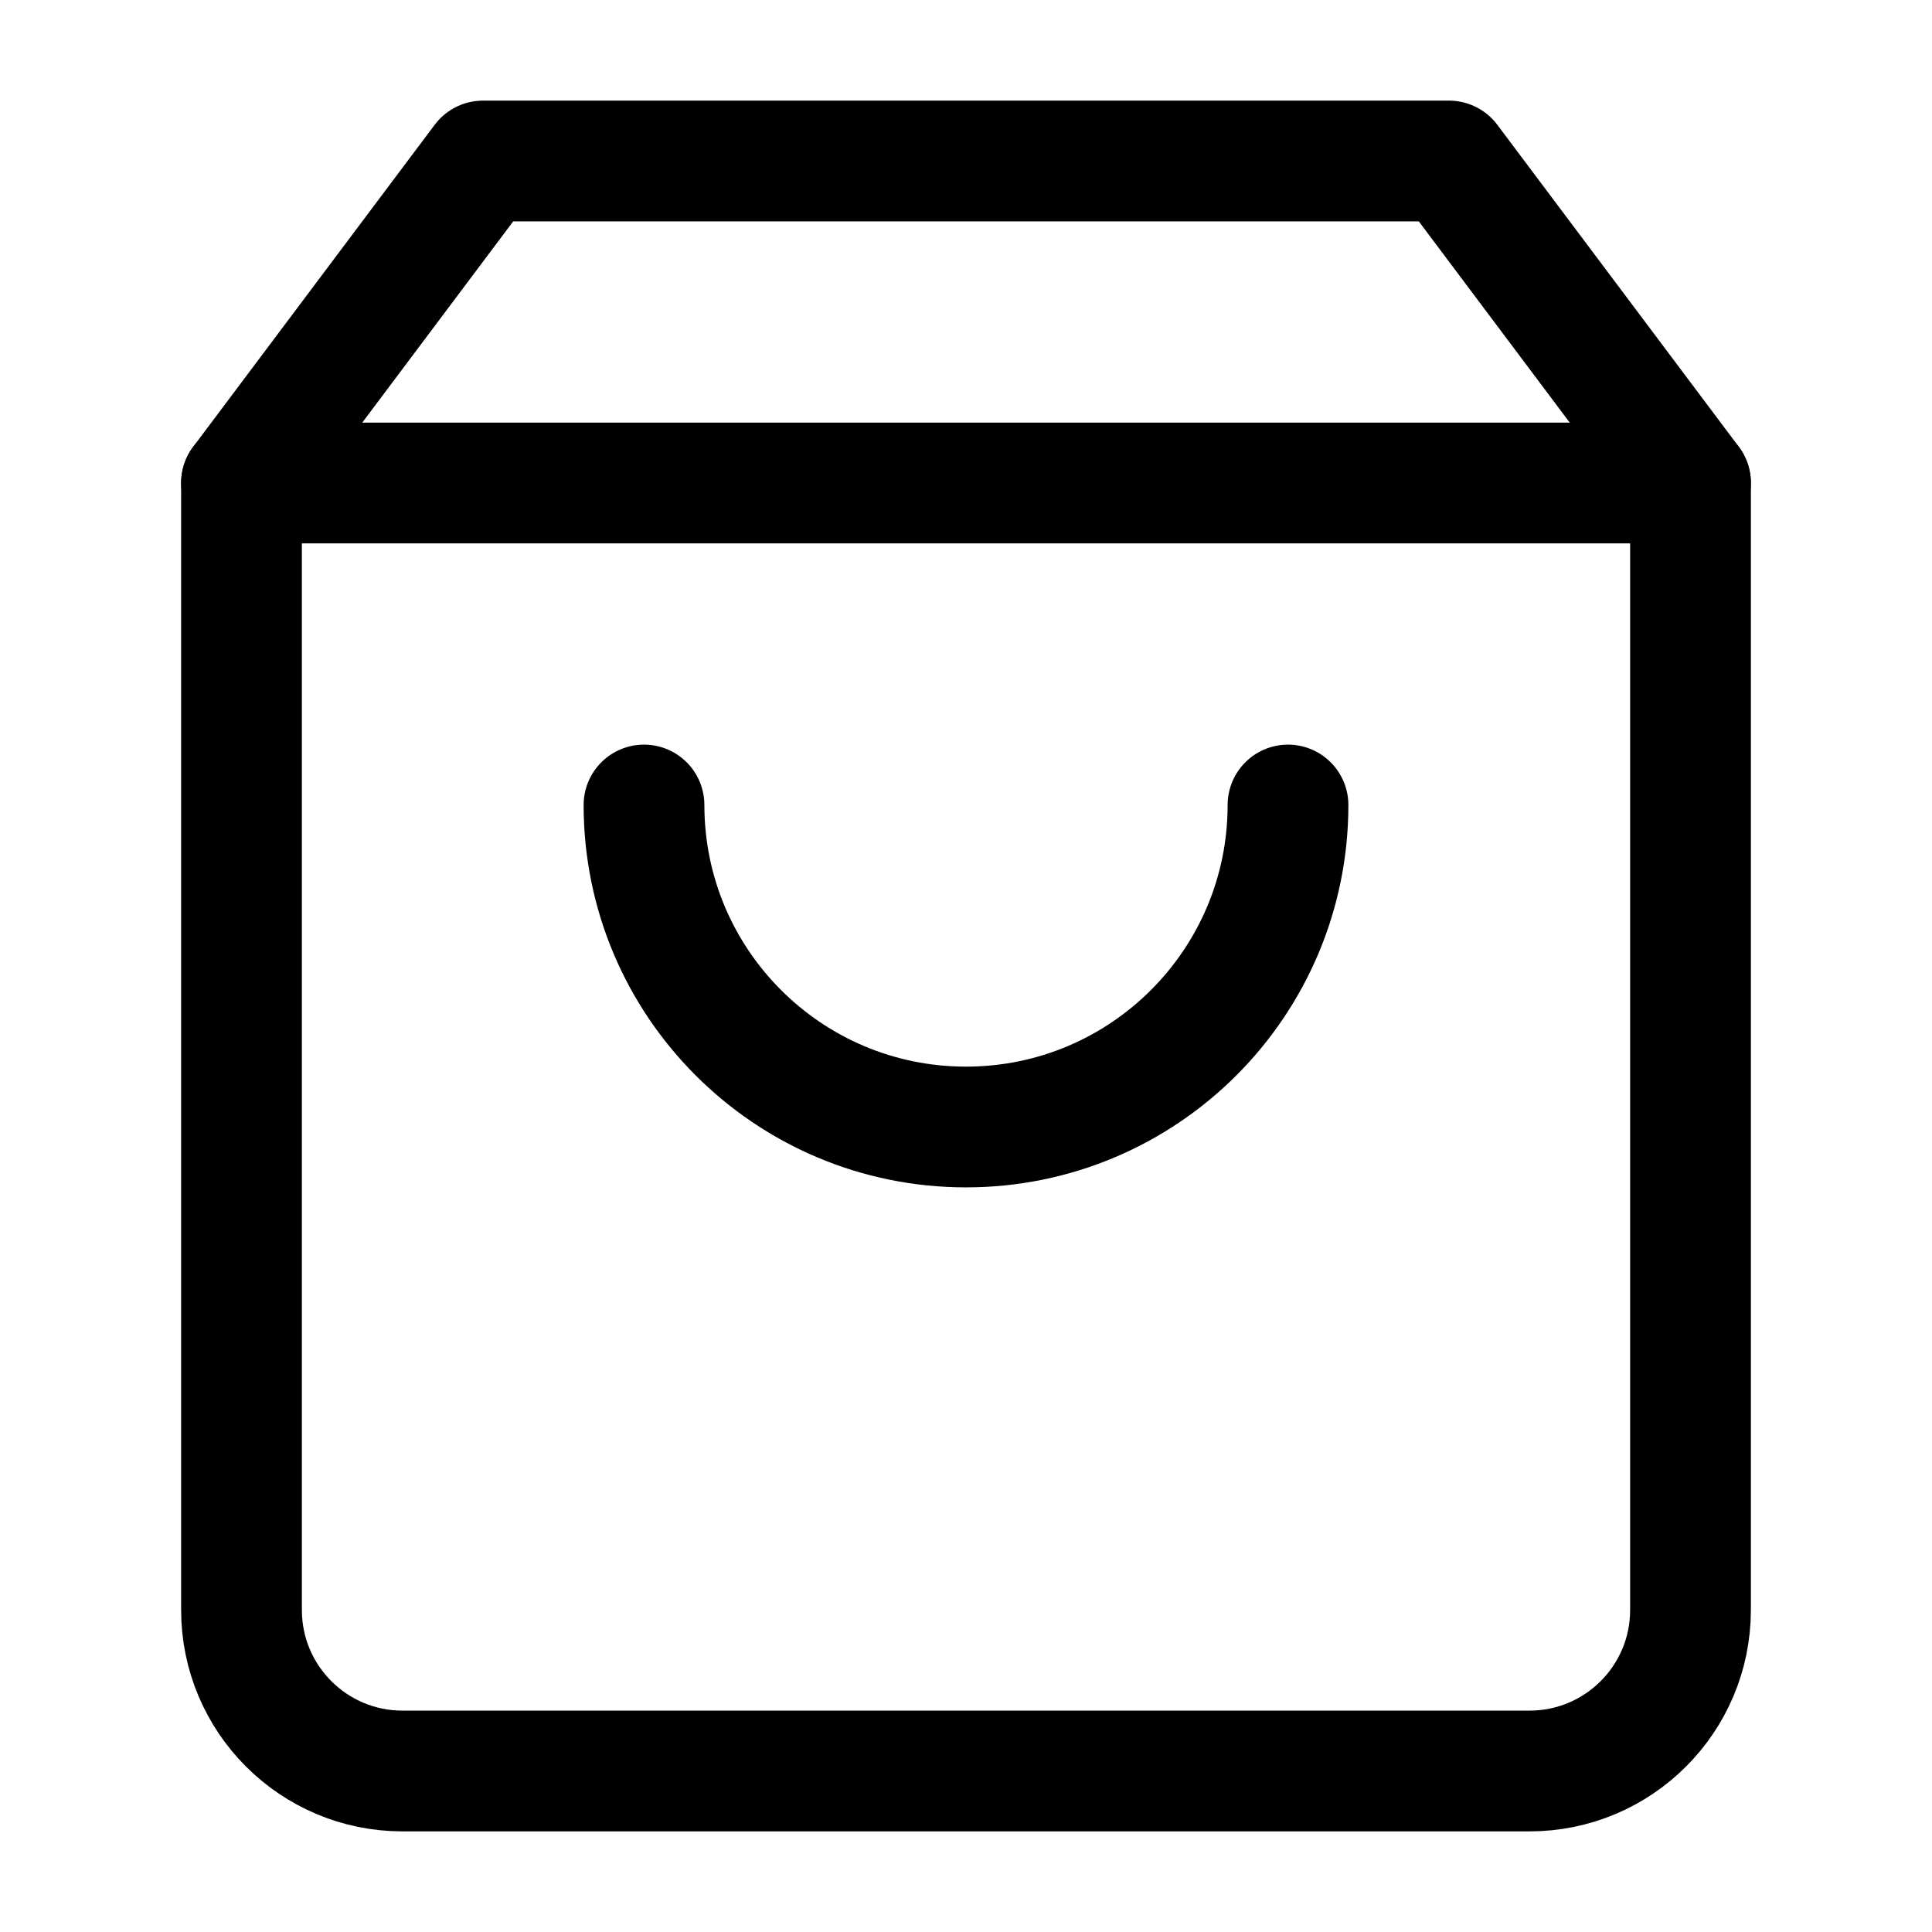
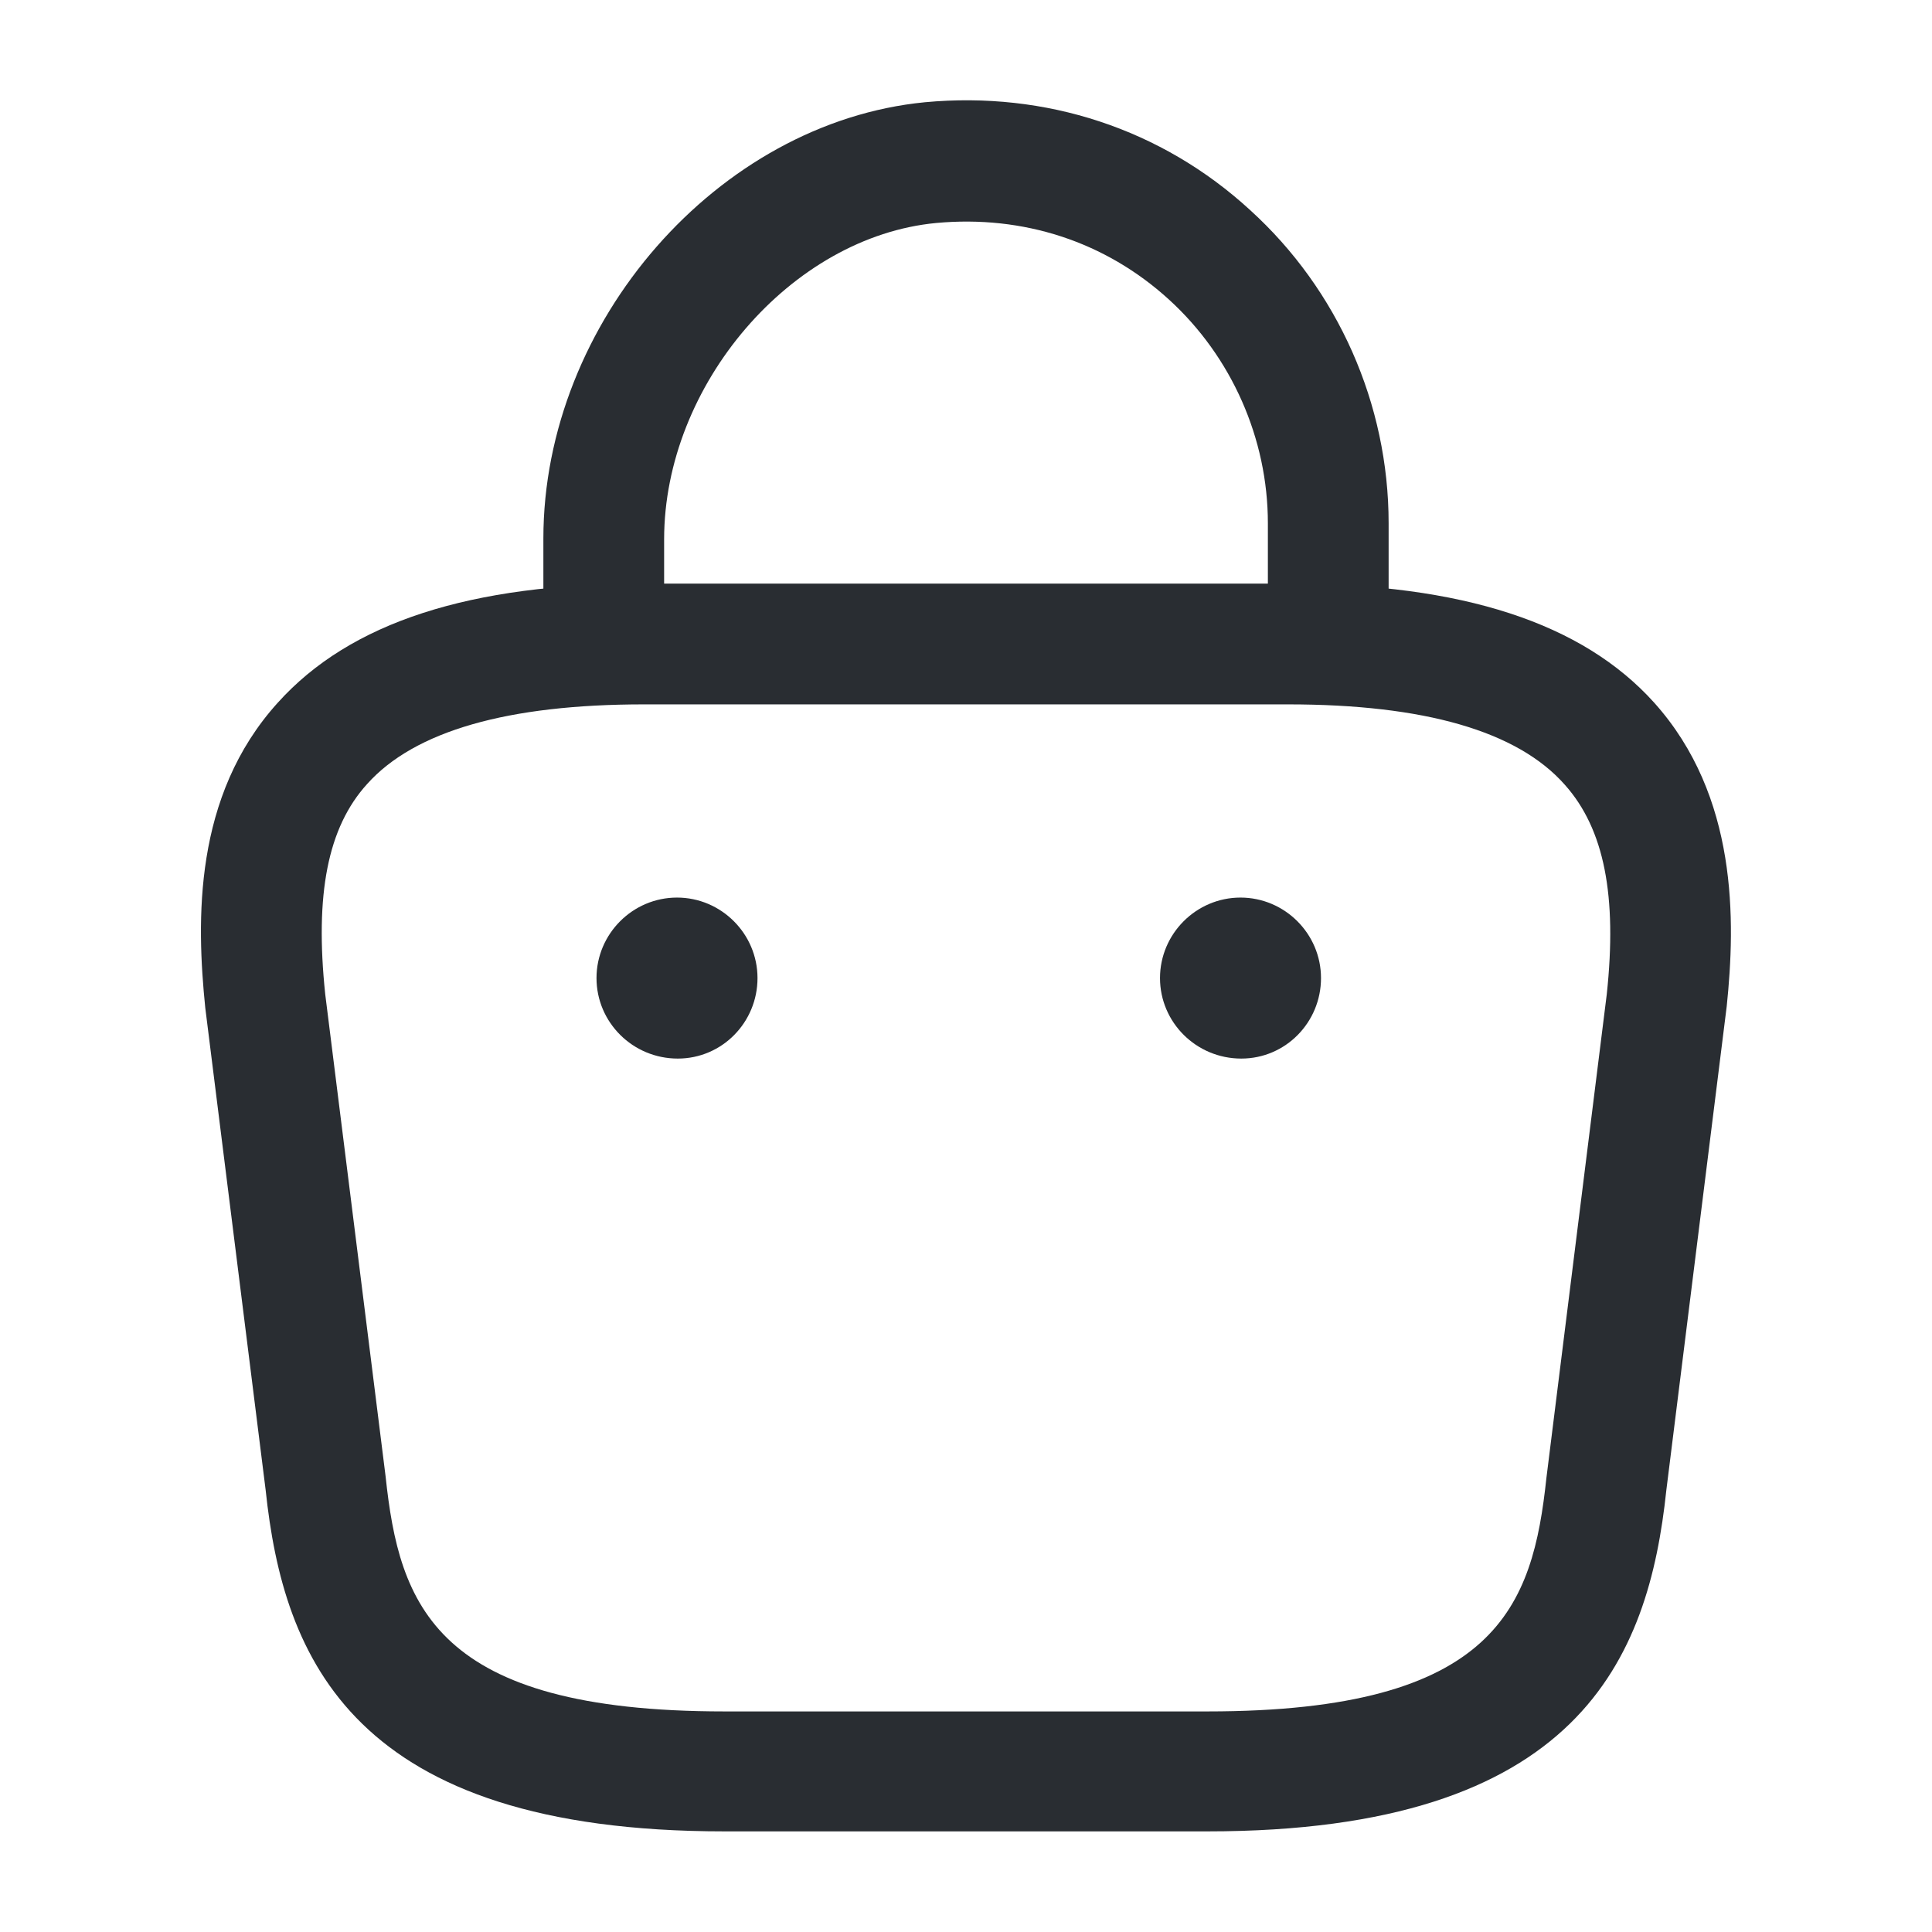
- <svg xmlns="http://www.w3.org/2000/svg" width="24" height="24" viewBox="0 0 24 24" fill="none" stroke="currentColor" stroke-width="1.5" stroke-linecap="round" stroke-linejoin="round">
-   <path d="M6 2L3 6v14a2 2 0 0 0 2 2h14a2 2 0 0 0 2-2V6l-3-4z" />
-   <line x1="3" y1="6" x2="21" y2="6" />
-   <path d="M16 10a4 4 0 0 1-8 0" />
+ <svg xmlns="http://www.w3.org/2000/svg" width="24" height="24" viewBox="0 0 24 24" fill="none">
+   <path d="M16.5 8.63C16.09 8.63 15.75 8.29 15.75 7.88V6.5C15.75 5.45 15.3 4.43 14.52 3.72C13.73 3 12.71 2.67 11.63 2.77C9.83 2.94 8.25 4.78 8.25 6.7V7.67C8.25 8.08 7.91 8.42 7.5 8.42C7.09 8.42 6.75 8.08 6.75 7.67V6.69C6.75 4 8.92 1.52 11.49 1.27C12.99 1.13 14.43 1.6 15.53 2.61C16.62 3.6 17.25 5.02 17.25 6.5V7.88C17.25 8.29 16.91 8.63 16.5 8.63Z" fill="#292D32" />
+   <path d="M15 22.75H9C4.38 22.75 3.52 20.6 3.3 18.51L2.55 12.52C2.44 11.44 2.4 9.89 3.45 8.73C4.35 7.73 5.84 7.25 8 7.25H16C18.17 7.25 19.66 7.74 20.55 8.73C21.59 9.89 21.56 11.44 21.45 12.5L20.7 18.51C20.48 20.6 19.62 22.75 15 22.75ZM8 8.75C6.31 8.75 5.15 9.08 4.56 9.74C4.07 10.28 3.91 11.11 4.04 12.35L4.79 18.34C4.96 19.94 5.4 21.26 9 21.26H15C18.6 21.26 19.04 19.95 19.21 18.36L19.96 12.35C20.09 11.13 19.93 10.3 19.44 9.75C18.85 9.08 17.69 8.75 16 8.75H8Z" fill="#292D32" />
+   <path d="M15.42 13.15C14.86 13.15 14.41 12.7 14.41 12.15C14.41 11.6 14.86 11.15 15.41 11.15C15.96 11.15 16.41 11.6 16.41 12.15C16.41 12.7 15.97 13.15 15.42 13.15Z" fill="#292D32" />
+   <path d="M8.42 13.15C7.86 13.15 7.41 12.7 7.41 12.15C7.41 11.6 7.86 11.15 8.41 11.15C8.96 11.15 9.41 11.6 9.41 12.15C9.41 12.7 8.97 13.15 8.42 13.15Z" fill="#292D32" />
</svg>
